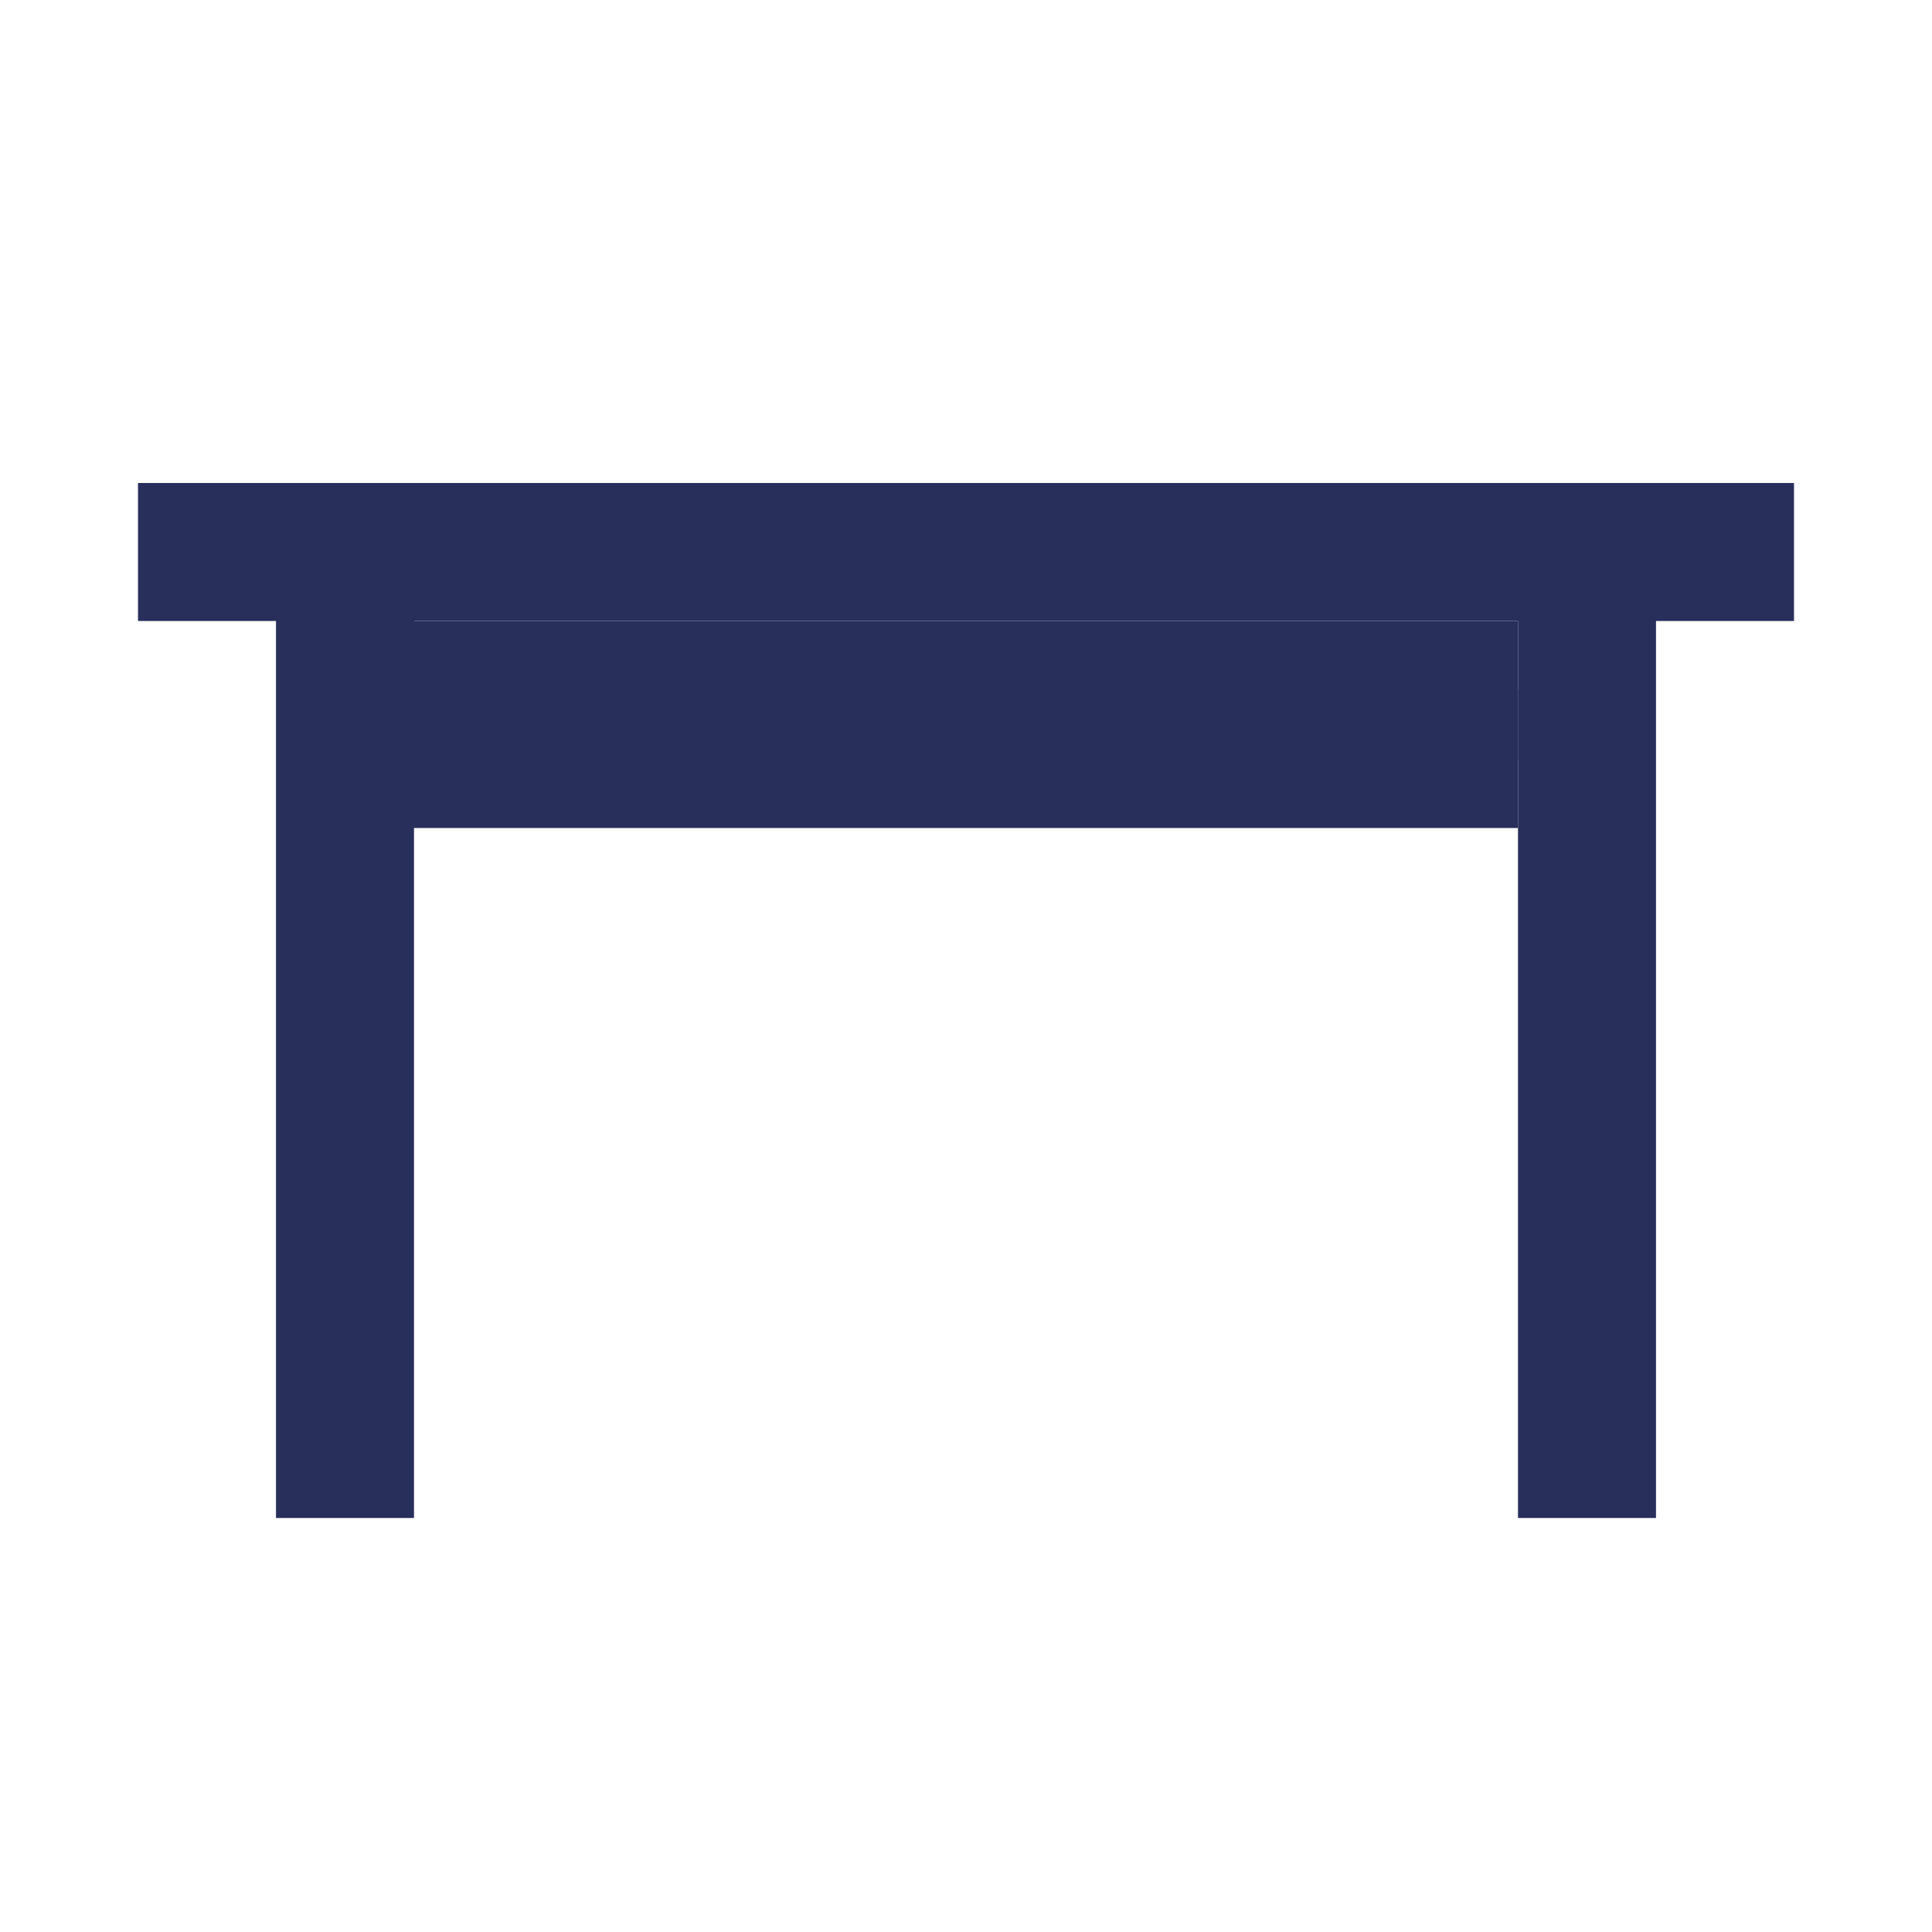
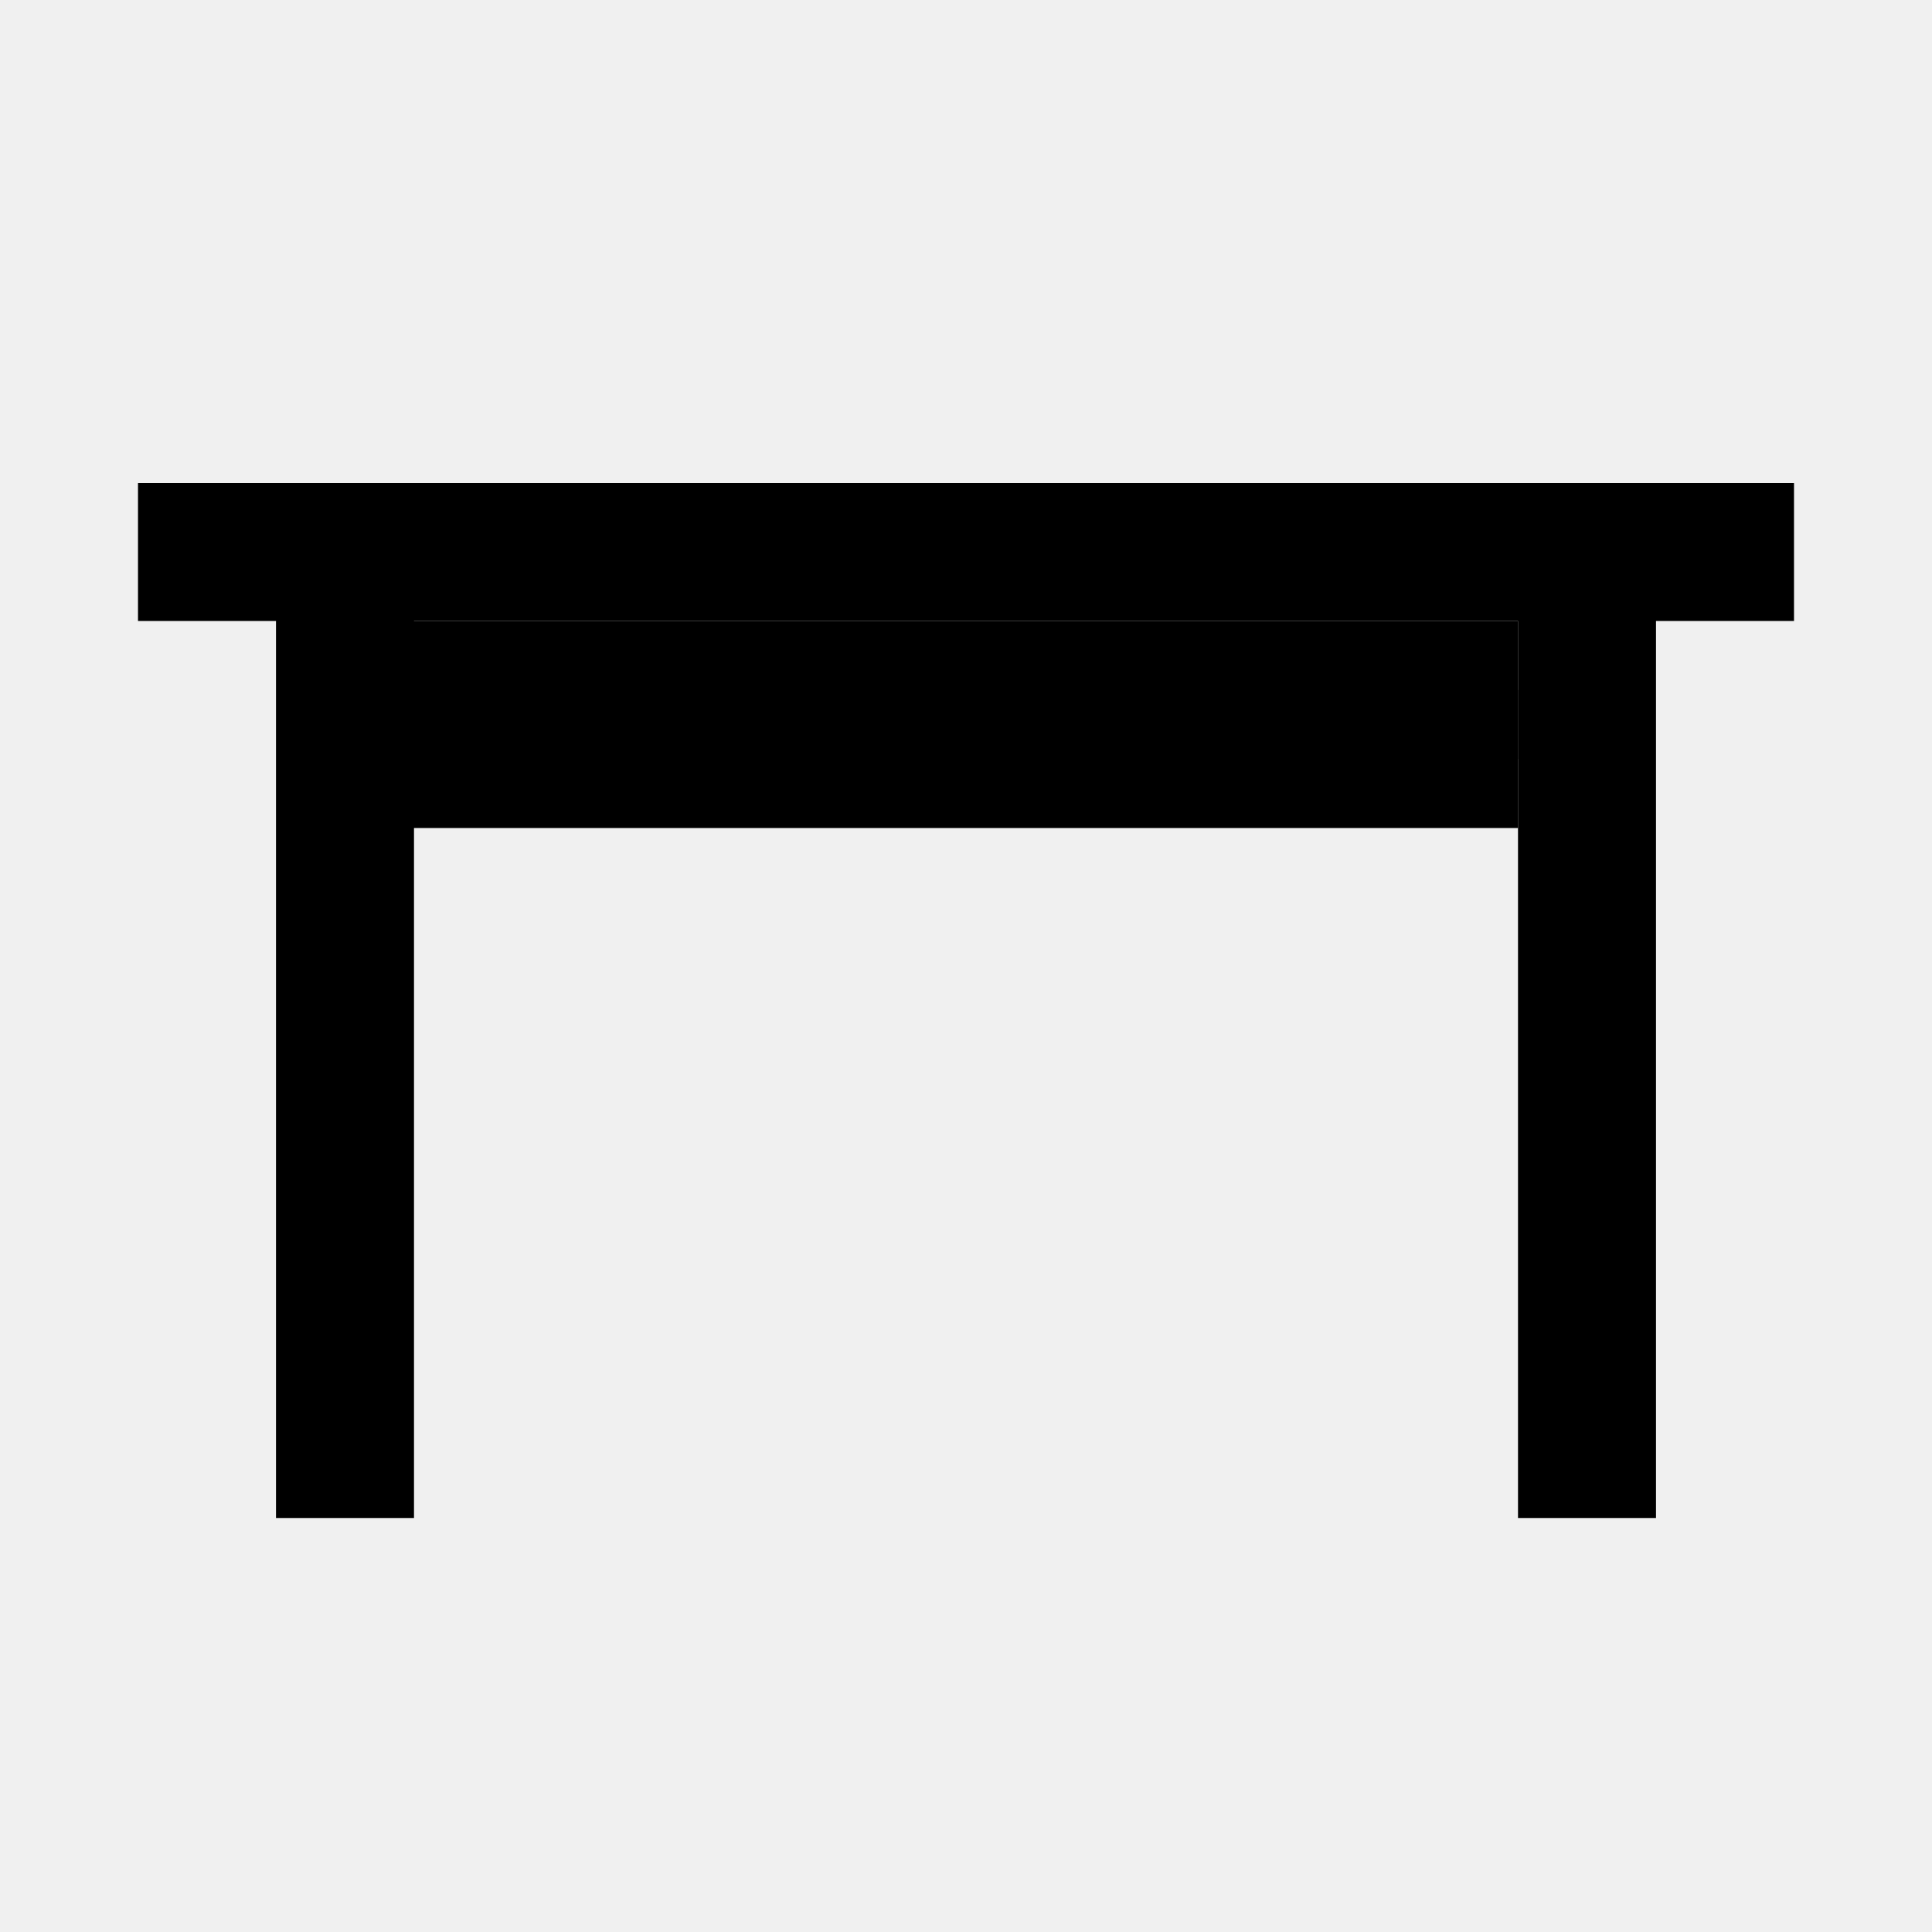
<svg xmlns="http://www.w3.org/2000/svg" width="28" height="28" viewBox="0 0 28 28" fill="none">
-   <rect width="28" height="28" fill="white" />
-   <path d="M2 8L26 8" stroke="#292F5B" stroke-width="2" />
-   <path d="M5 22V8" stroke="#292F5B" stroke-width="2" />
-   <path d="M23 22V8" stroke="#292F5B" stroke-width="2" />
-   <rect x="5" y="10" width="17" height="2" fill="#292F5B" />
-   <rect x="5" y="9" width="17" height="2" fill="#292F5B" />
+   <path d="M2 8L26 8" stroke="currentColor" stroke-width="2" />
+   <path d="M5 22V8" stroke="currentColor" stroke-width="2" />
+   <path d="M23 22V8" stroke="currentColor" stroke-width="2" />
+   <rect x="5" y="10" width="17" height="2" fill="currentColor" />
+   <rect x="5" y="9" width="17" height="2" fill="currentColor" />
</svg>
